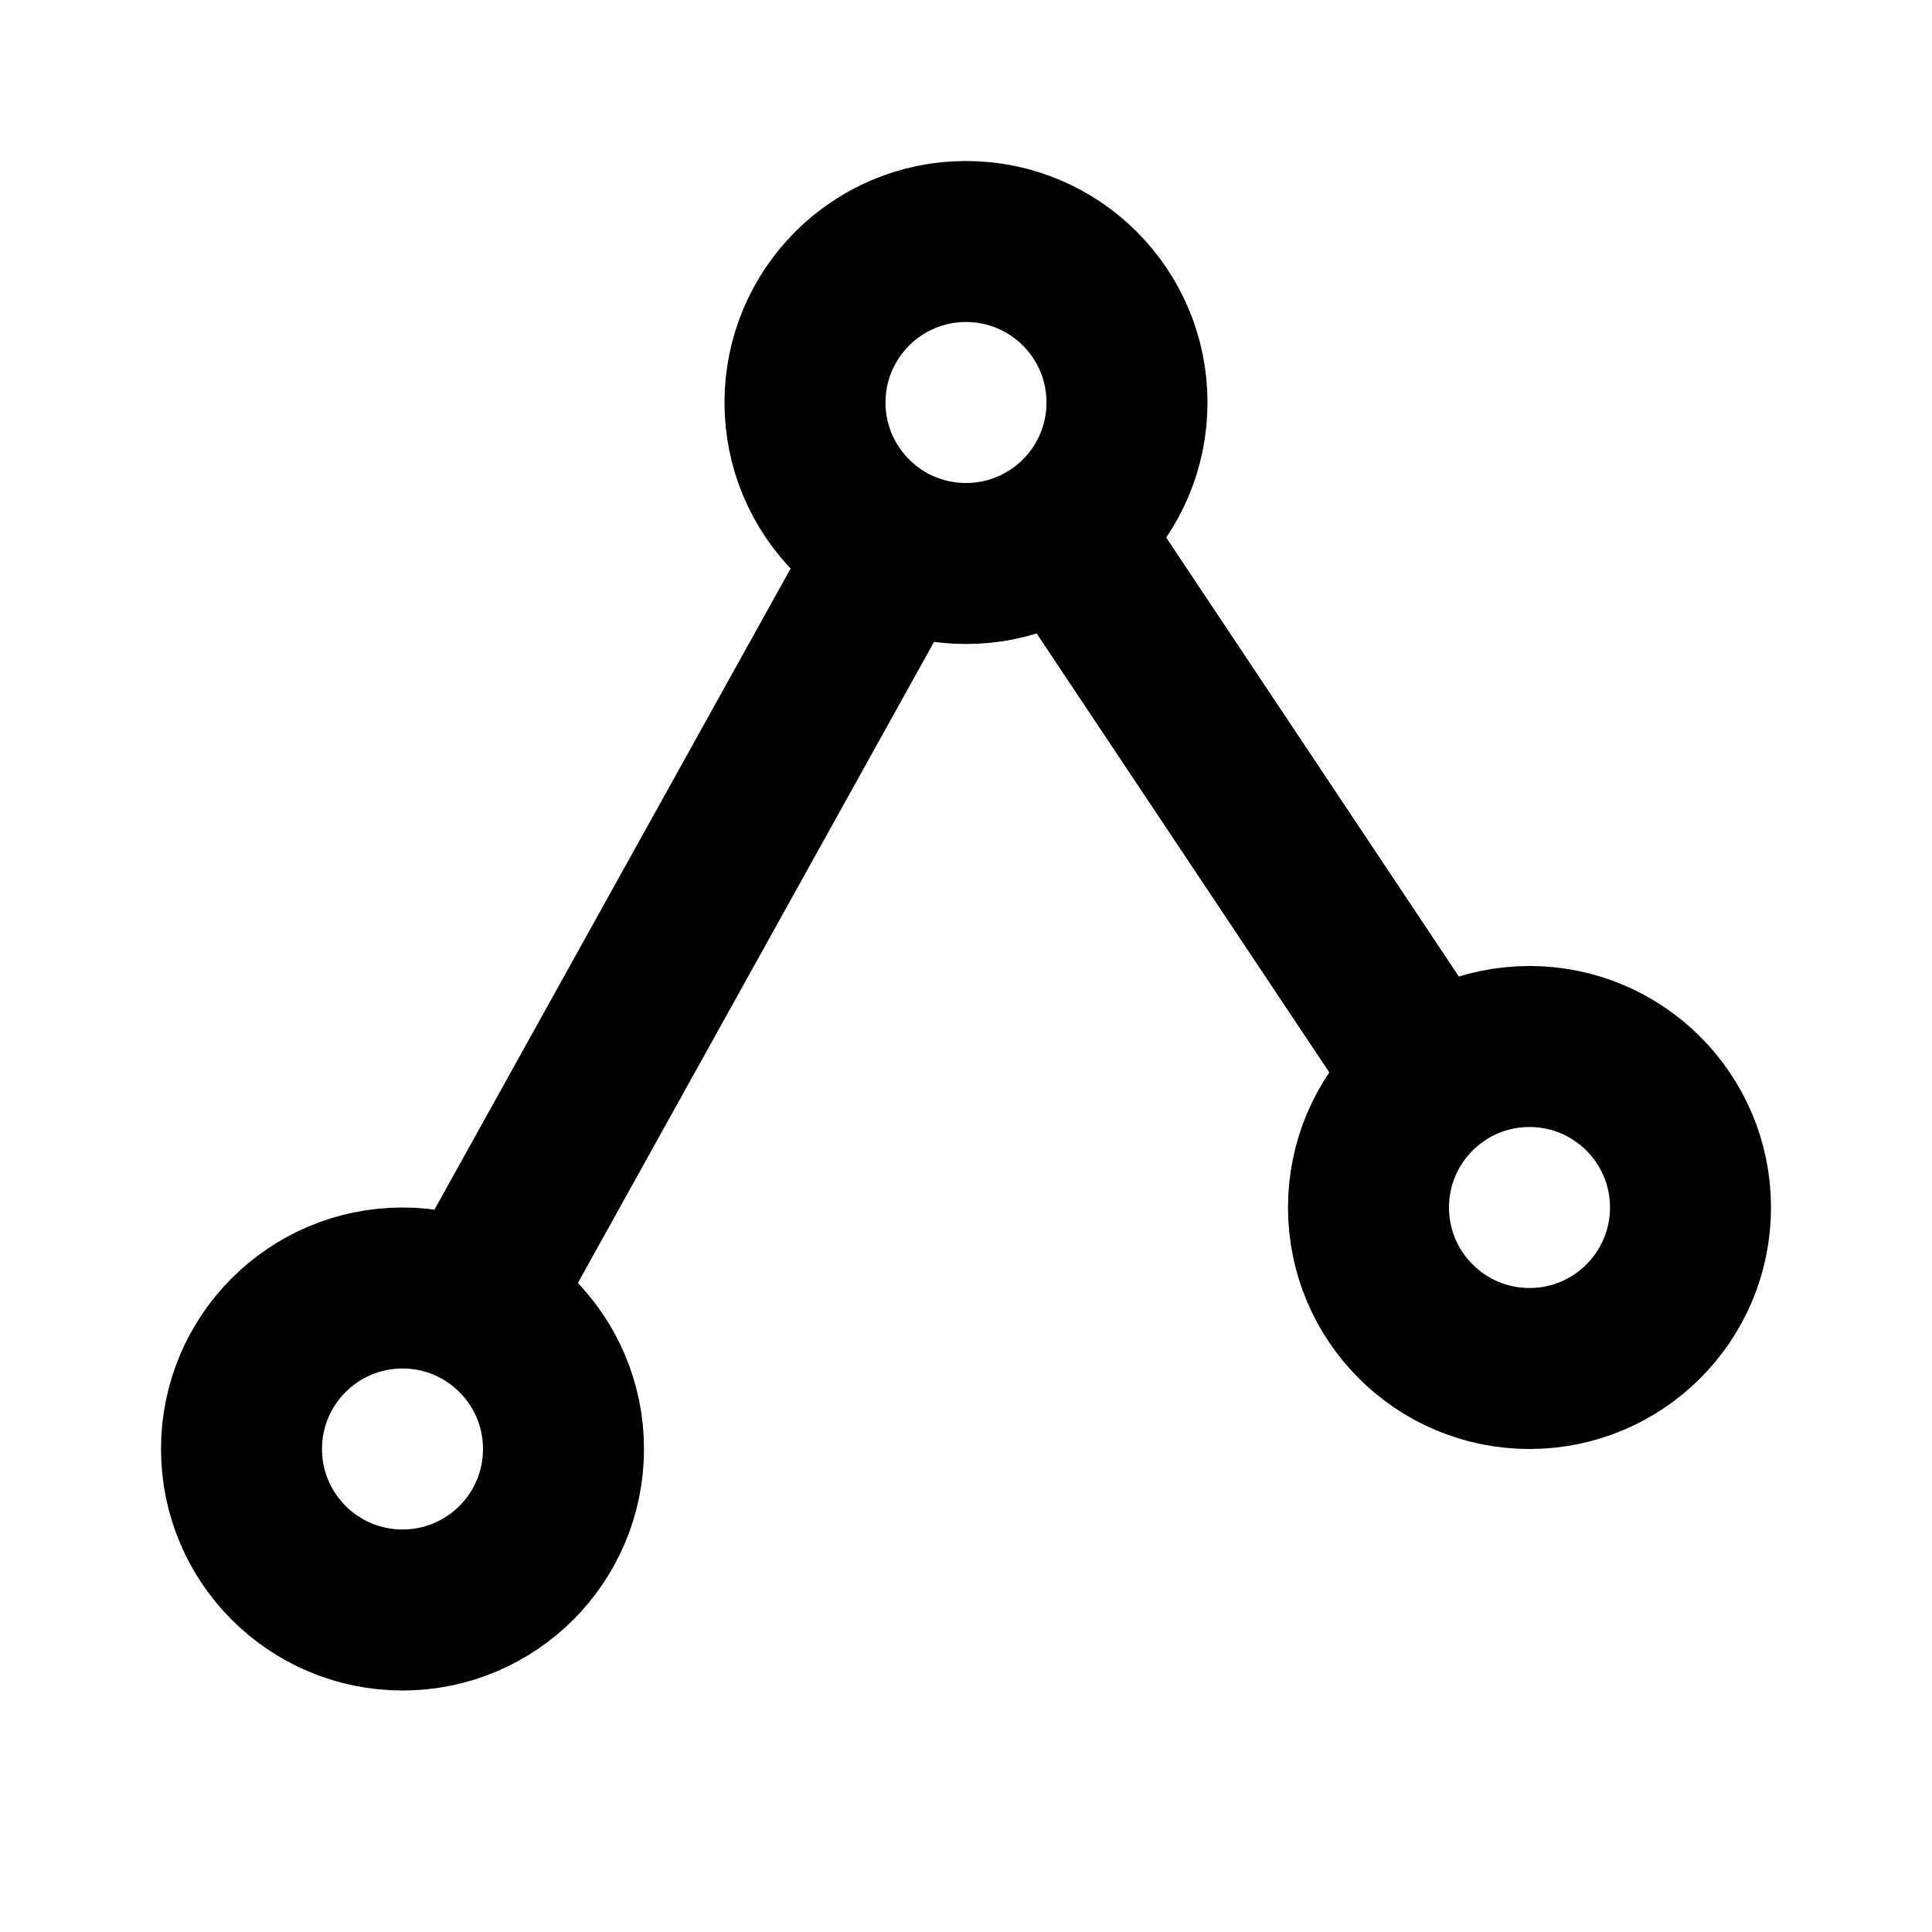
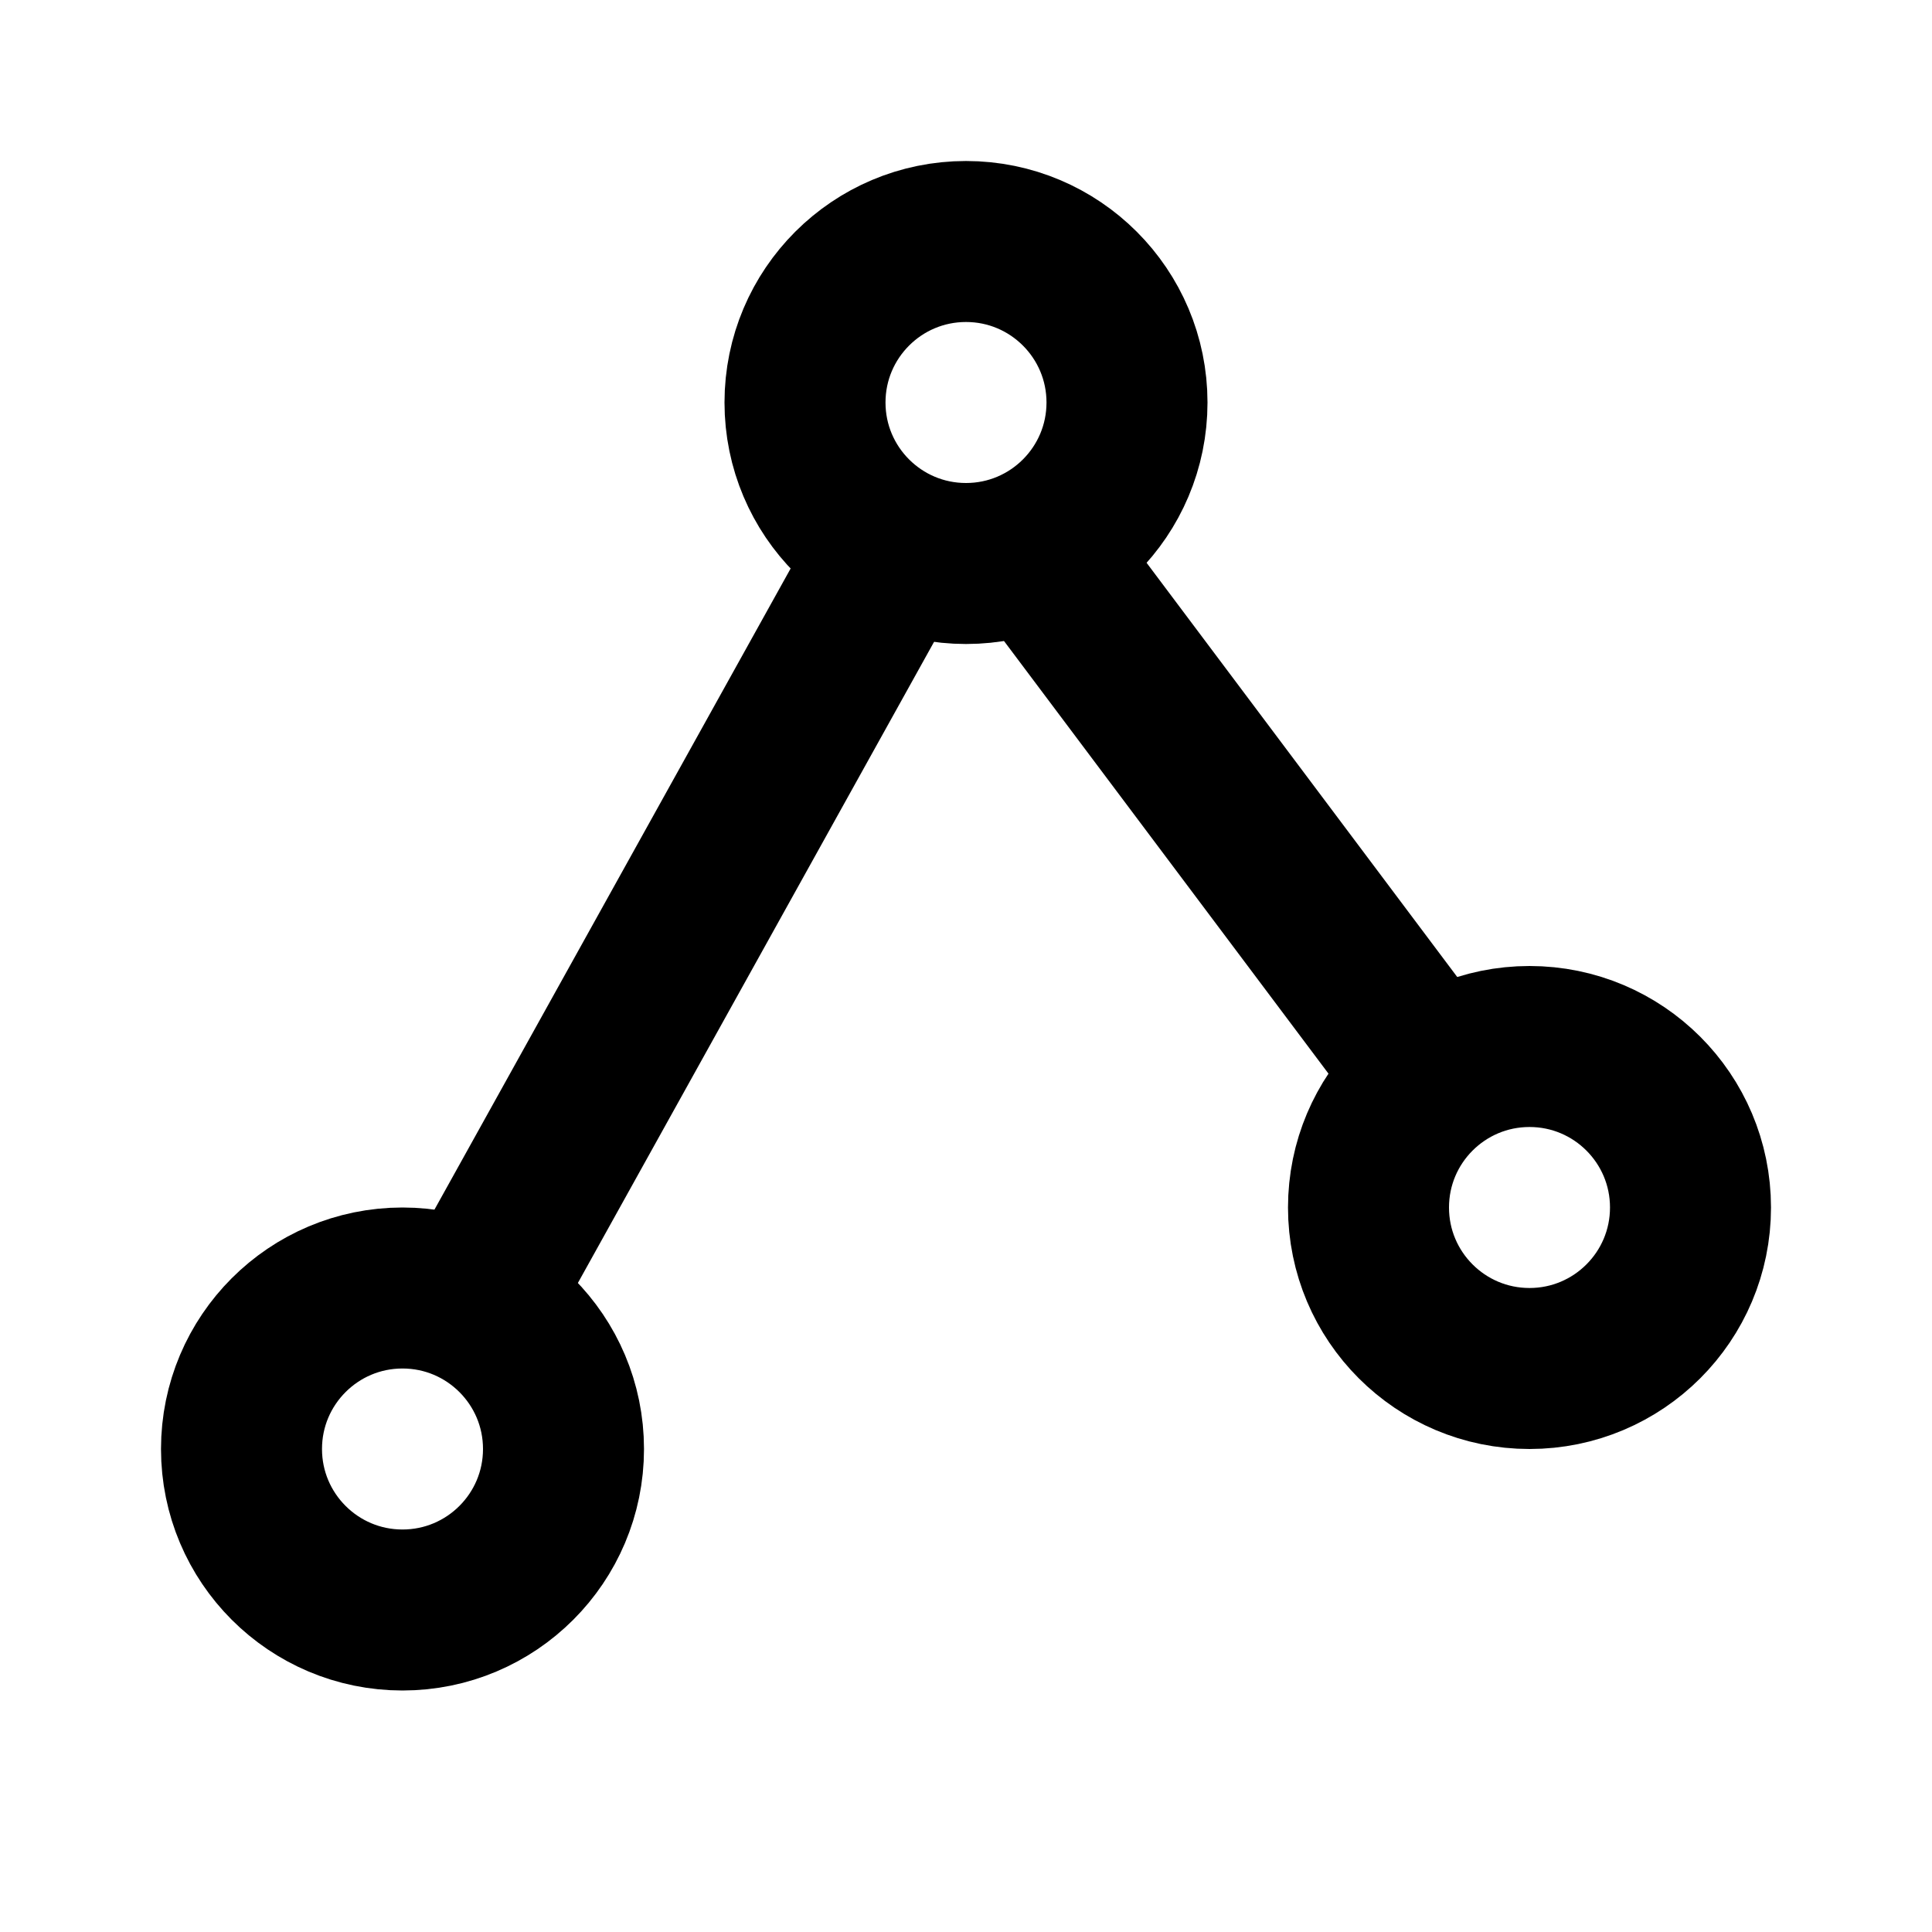
<svg xmlns="http://www.w3.org/2000/svg" width="24" height="24" viewBox="0 0 24 24" fill="none">
  <rect x="14" y="3" width="4" height="4" rx="2" transform="rotate(90 14 3)" stroke="black" stroke-width="2" />
  <rect x="21" y="13" width="4" height="4" rx="2" transform="rotate(90 21 13)" stroke="black" stroke-width="2" />
  <rect x="7" y="16" width="4" height="4" rx="2" transform="rotate(90 7 16)" stroke="black" stroke-width="2" />
-   <path d="M6 16L11 7M17.5 13L13.5 7" stroke="black" stroke-width="2" stroke-linecap="round" />
+   <path d="M6 16L11 7" stroke="black" stroke-width="2" />
+   <path d="M13 7L17.5 13" stroke="black" stroke-width="2" />
</svg>
